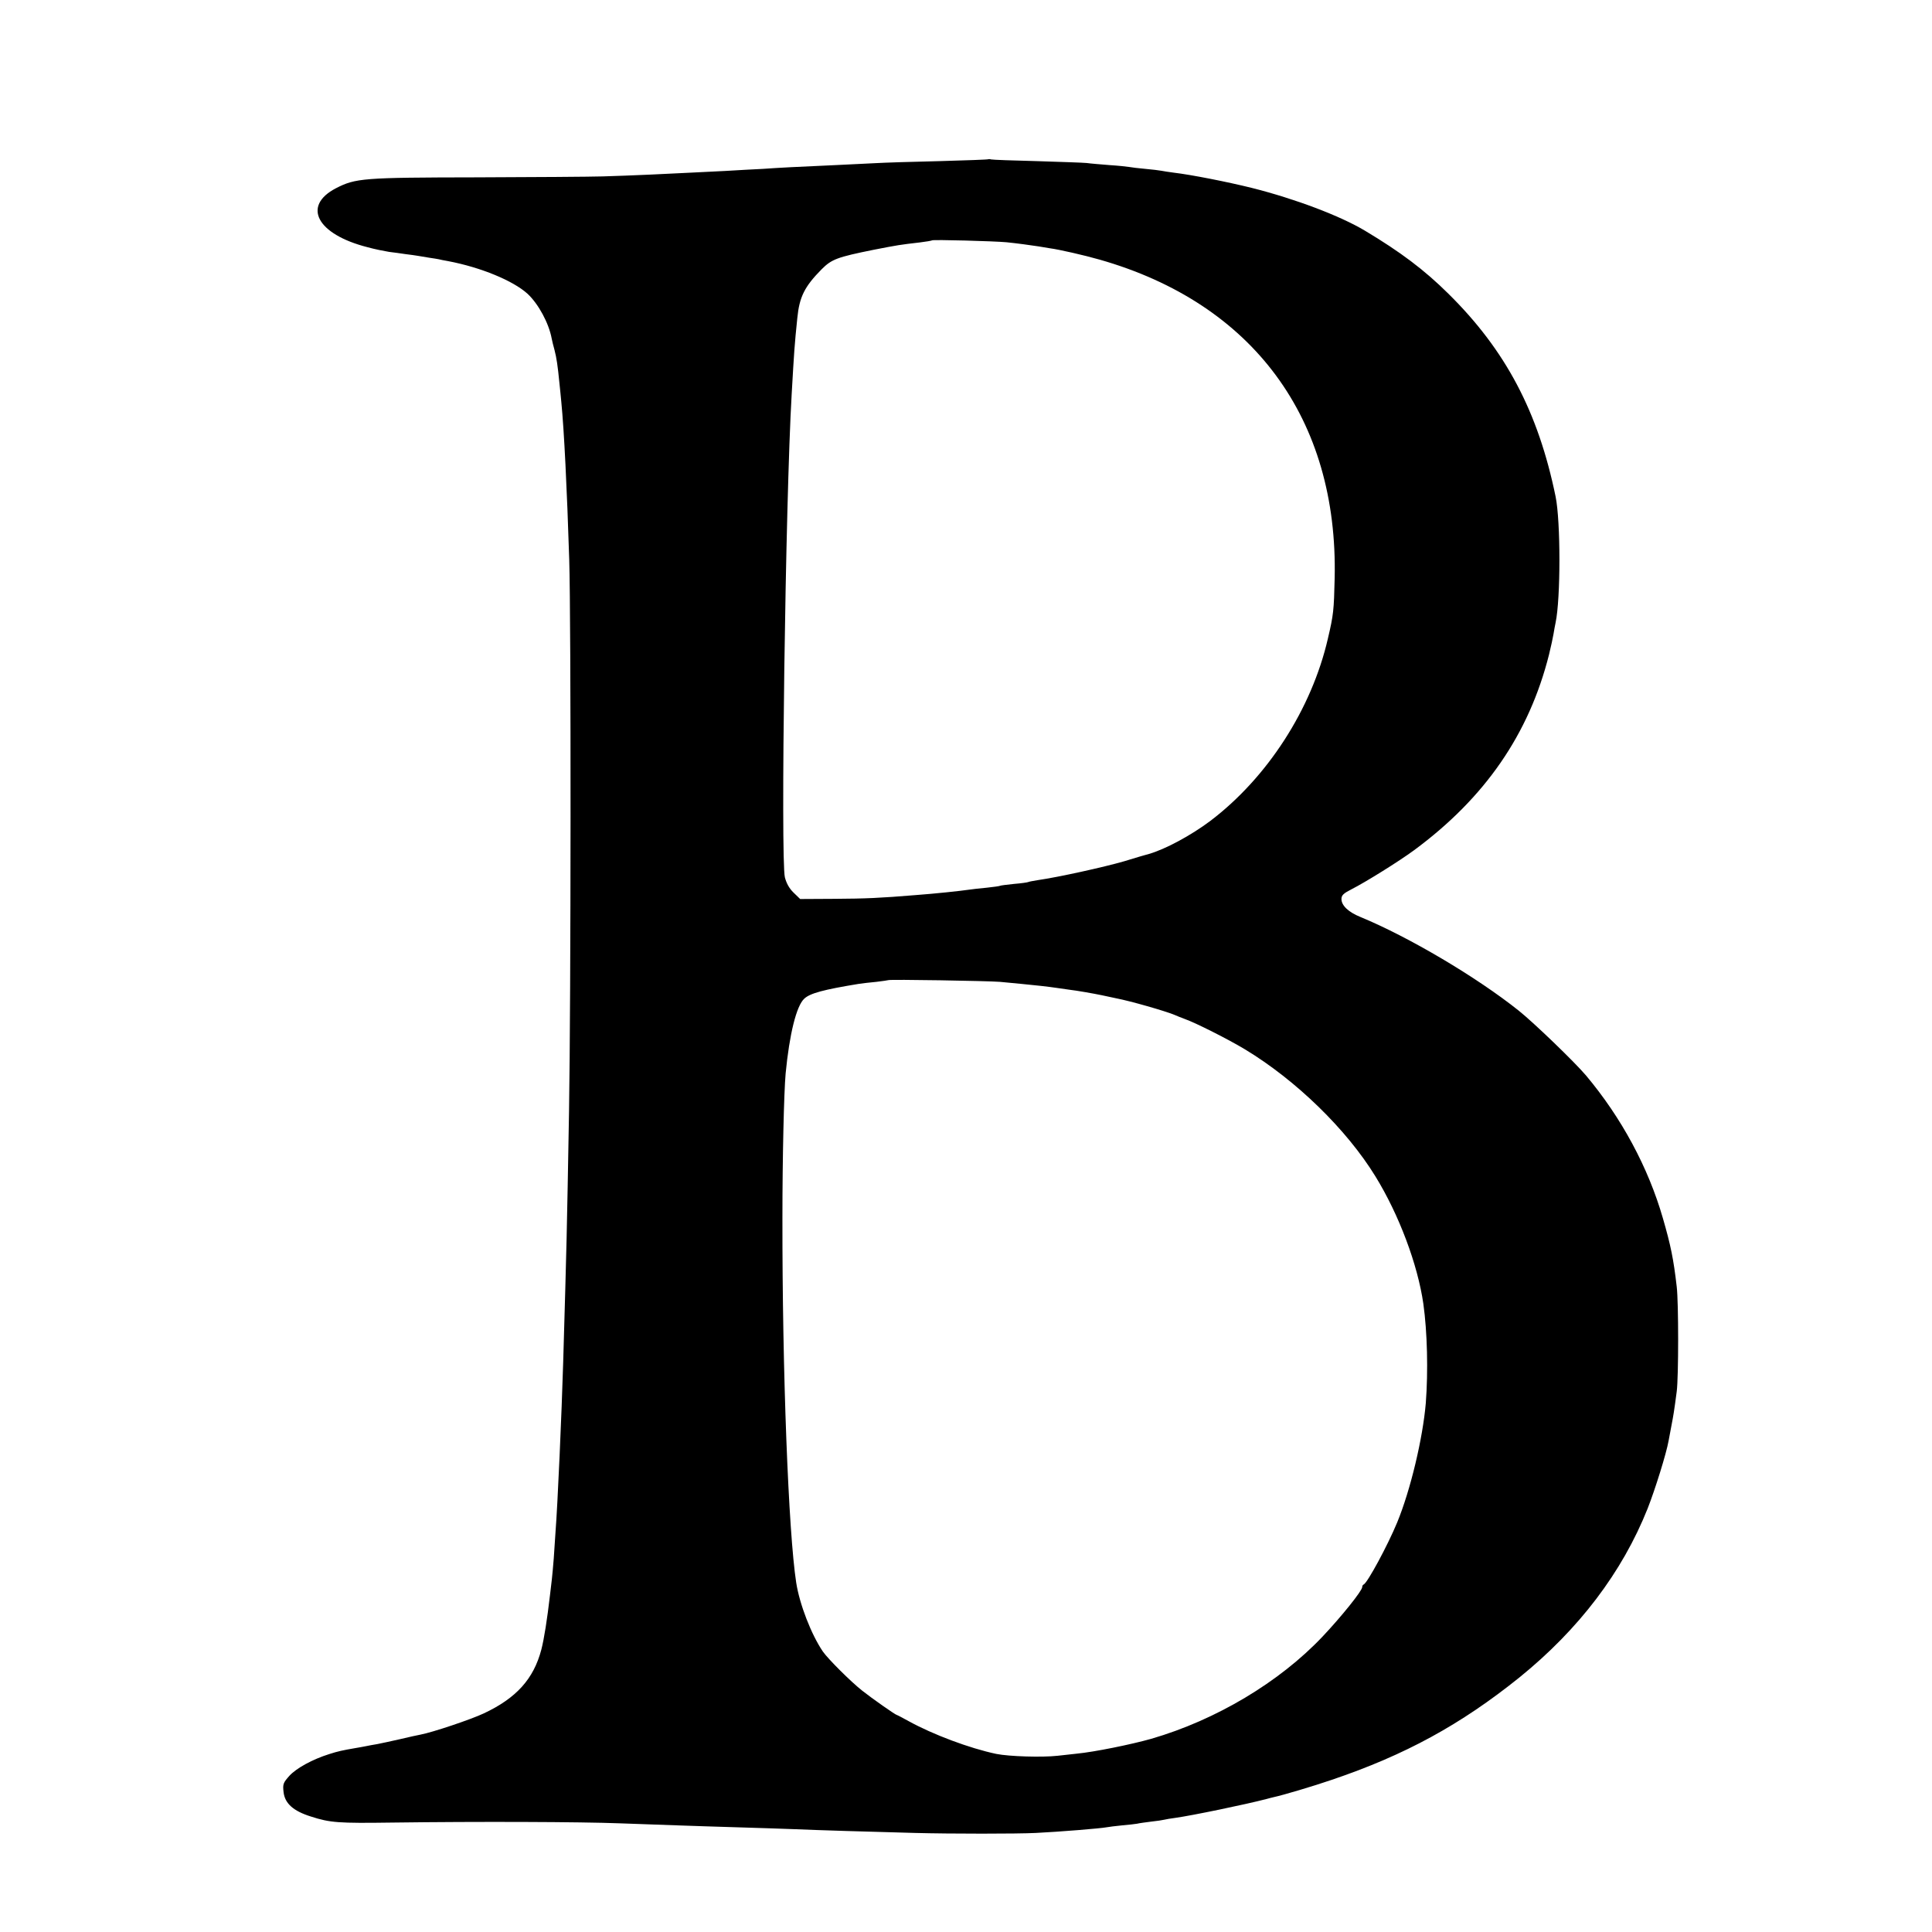
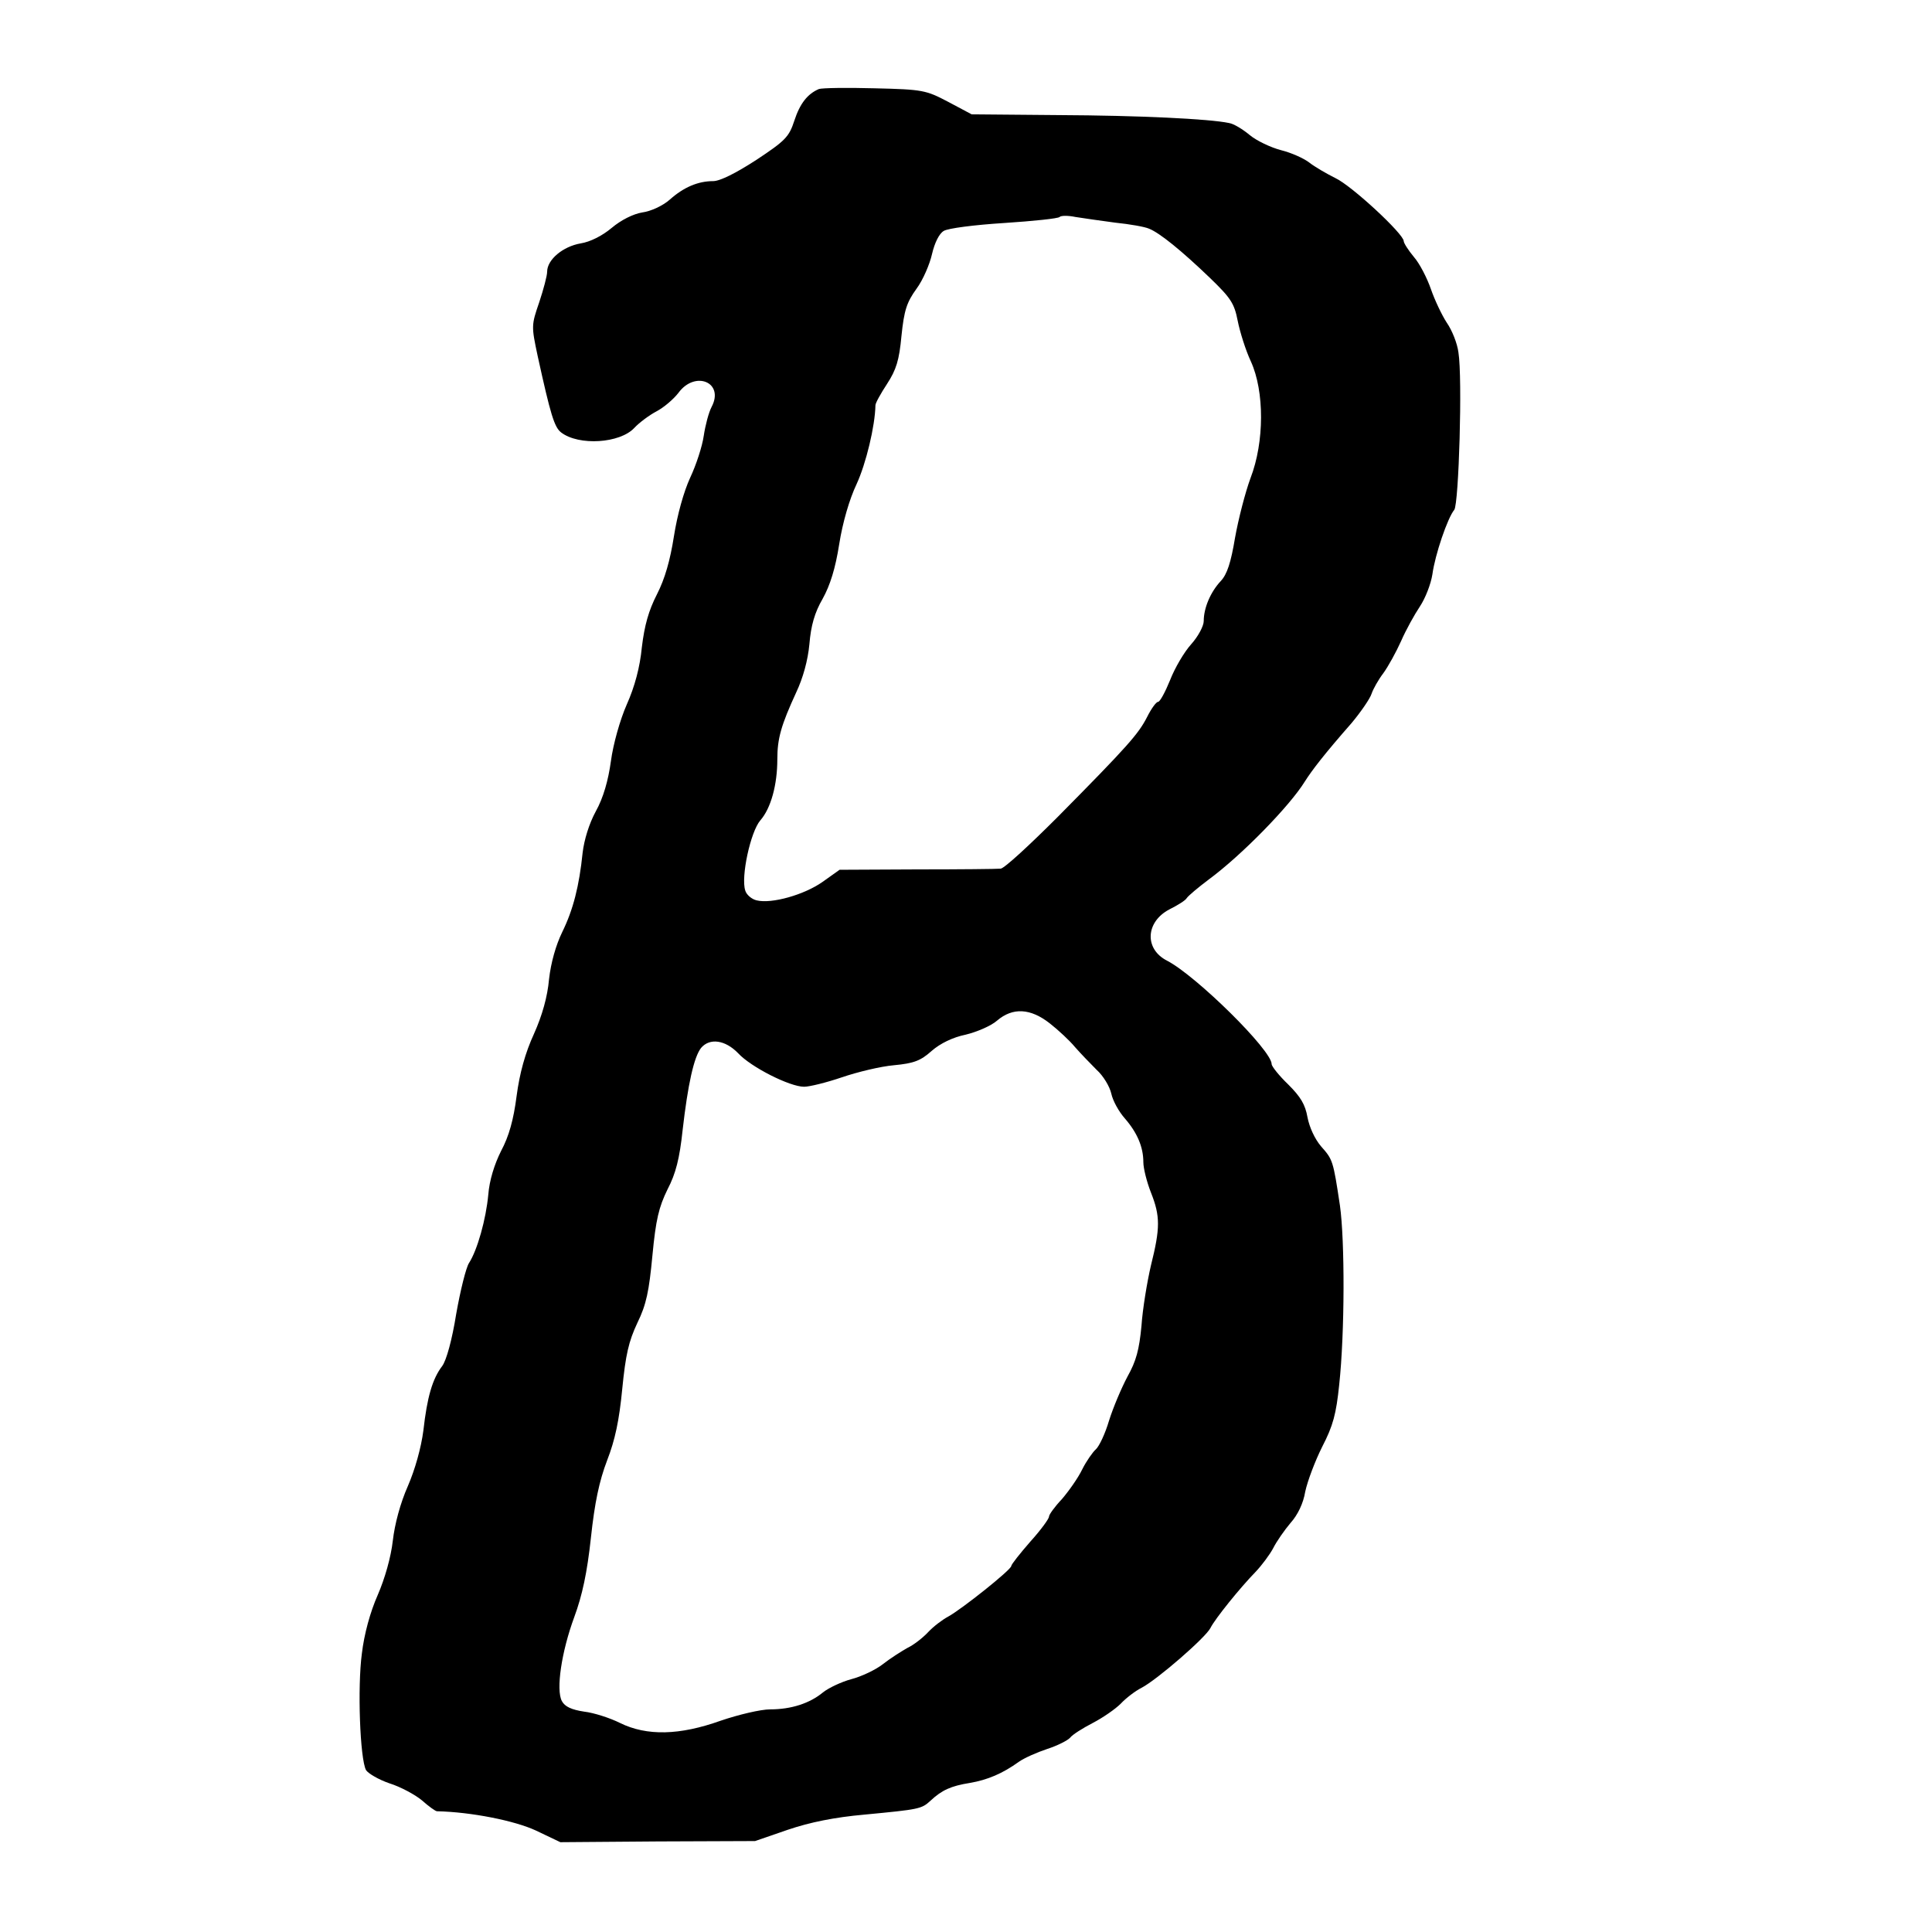
- <svg xmlns="http://www.w3.org/2000/svg" version="1.0" width="1024pt" height="1024pt" viewBox="0 0 1024 1024" preserveAspectRatio="xMidYMid meet">
-   <g transform="translate(0,1024) scale(0.1,-0.1)" fill="#000000" stroke="none">
-     <path d="M5238 9396 c-1 -2 -118 -6 -258 -10 -140 -3 -295 -8 -345 -11 -49 -2 -142 -7 -205 -10 -202 -9 -303 -14 -385 -20 -44 -2 -134 -7 -200 -11 -66 -3 -148 -7 -182 -9 -89 -5 -328 -16 -468 -20 -66 -2 -367 -4 -670 -5 -601 -1 -640 -4 -745 -58 -180 -94 -100 -244 167 -312 39 -11 91 -21 115 -25 24 -3 63 -8 88 -12 25 -3 54 -7 65 -9 10 -2 37 -6 60 -10 22 -3 45 -7 50 -8 6 -2 28 -6 50 -10 174 -33 345 -104 421 -173 58 -54 113 -156 128 -237 2 -12 9 -39 15 -61 11 -42 17 -83 26 -175 3 -30 8 -75 10 -100 15 -152 30 -459 42 -835 10 -320 9 -2342 -1 -2925 -12 -678 -12 -677 -31 -1330 -8 -270 -29 -752 -41 -905 -2 -33 -6 -94 -9 -135 -3 -41 -8 -91 -10 -110 -2 -19 -7 -57 -10 -85 -15 -129 -31 -231 -46 -289 -41 -155 -132 -256 -304 -337 -70 -33 -273 -101 -337 -113 -13 -2 -61 -13 -108 -24 -47 -11 -101 -22 -120 -26 -19 -3 -46 -8 -60 -11 -14 -3 -38 -7 -55 -10 -70 -12 -93 -17 -140 -32 -89 -28 -173 -74 -211 -115 -33 -37 -36 -44 -31 -87 7 -60 52 -100 145 -129 102 -33 145 -36 432 -32 457 6 997 4 1205 -4 110 -4 250 -9 310 -11 61 -2 200 -7 310 -10 110 -3 247 -8 305 -10 110 -5 410 -14 640 -20 192 -5 540 -5 640 0 124 6 345 24 375 30 11 2 48 7 81 10 34 3 70 7 81 9 11 3 44 7 74 11 30 3 61 8 69 10 8 2 35 7 60 10 87 12 372 71 483 100 9 3 27 7 39 10 47 10 209 58 308 92 387 131 682 292 993 542 315 255 545 557 680 896 40 102 99 291 111 359 3 16 10 52 15 80 10 52 14 74 28 181 10 78 10 471 0 555 -17 148 -32 220 -73 362 -78 271 -220 534 -408 758 -63 74 -275 278 -356 343 -223 178 -583 391 -840 497 -64 26 -100 61 -100 95 0 20 11 30 52 51 77 39 253 149 332 207 377 278 610 616 716 1037 10 41 21 91 24 110 3 19 8 46 11 60 27 128 27 536 0 668 -92 448 -264 775 -568 1075 -128 127 -255 222 -442 334 -132 79 -370 169 -600 227 -129 32 -321 70 -415 81 -25 3 -54 8 -65 10 -11 2 -49 7 -85 10 -36 3 -74 8 -85 10 -11 2 -58 7 -105 10 -47 4 -101 8 -120 11 -19 2 -138 6 -265 10 -126 3 -235 7 -242 9 -6 2 -13 2 -15 1z m97 -440 c58 -6 124 -15 170 -22 22 -4 49 -8 60 -10 47 -6 183 -37 263 -60 814 -232 1265 -844 1246 -1689 -4 -169 -6 -193 -36 -320 -86 -373 -320 -736 -623 -966 -101 -76 -238 -150 -325 -175 -8 -2 -68 -19 -132 -39 -107 -31 -347 -84 -458 -100 -24 -4 -47 -8 -50 -10 -4 -2 -38 -7 -76 -10 -38 -4 -71 -8 -74 -10 -3 -2 -34 -6 -70 -10 -36 -3 -76 -8 -90 -10 -46 -7 -189 -22 -285 -29 -193 -16 -268 -19 -432 -20 l-182 -1 -35 34 c-23 22 -38 50 -46 81 -23 97 3 1997 36 2560 13 227 15 260 30 405 11 111 38 166 129 258 53 53 82 64 275 103 128 25 141 27 245 39 33 4 62 9 65 11 4 5 331 -4 395 -10z m-35 -3920 c30 -3 82 -8 115 -11 73 -7 138 -14 185 -21 19 -3 51 -7 70 -10 36 -4 127 -20 170 -29 14 -3 48 -10 75 -16 78 -15 259 -67 310 -88 11 -5 36 -15 55 -22 59 -21 231 -108 319 -161 271 -164 538 -424 691 -673 125 -203 224 -467 254 -675 21 -150 26 -357 13 -527 -16 -187 -81 -461 -152 -633 -50 -121 -157 -319 -177 -328 -5 -2 -8 -8 -8 -14 0 -19 -109 -155 -210 -262 -229 -242 -564 -442 -908 -542 -106 -30 -302 -70 -397 -79 -38 -4 -83 -9 -100 -11 -80 -9 -256 -4 -325 10 -142 30 -336 103 -463 173 -33 18 -61 33 -63 33 -7 0 -135 90 -184 129 -61 48 -182 169 -209 208 -61 90 -123 249 -141 365 -41 267 -74 1115 -73 1933 0 319 8 664 17 765 20 208 57 359 99 397 31 29 104 48 287 78 19 3 62 8 95 11 33 4 61 8 63 9 6 5 532 -4 592 -9z" />
+ <svg xmlns="http://www.w3.org/2000/svg" version="1.0" width="512pt" height="512pt" viewBox="0 0 512 512" preserveAspectRatio="xMidYMid meet">
+   <g transform="translate(0,512) scale(0.1,-0.1)" fill="#000000" stroke="none">
+     <path d="M2170 4884 c-30 -13 -50 -38 -65 -84 -14 -43 -24 -53 -101 -104 -54 -35 -96 -56 -114 -56 -40 0 -78 -16 -115 -49 -18 -16 -50 -31 -73 -34 -24 -4 -56 -20 -81 -41 -25 -21 -57 -37 -82 -41 -47 -8 -89 -43 -89 -75 0 -11 -10 -48 -21 -81 -21 -61 -21 -63 -4 -143 34 -155 44 -188 62 -202 47 -36 156 -29 194 12 13 14 40 34 59 44 19 10 45 32 58 49 44 60 122 28 88 -37 -8 -15 -17 -50 -21 -77 -4 -28 -20 -77 -36 -111 -17 -37 -34 -98 -43 -155 -10 -64 -24 -113 -45 -154 -22 -43 -33 -82 -40 -140 -5 -53 -19 -105 -40 -152 -18 -41 -36 -105 -42 -150 -7 -51 -20 -97 -40 -133 -18 -33 -31 -76 -35 -110 -9 -88 -25 -151 -54 -210 -17 -35 -30 -81 -35 -125 -4 -46 -18 -96 -40 -145 -23 -50 -38 -104 -46 -165 -8 -62 -20 -106 -41 -145 -18 -36 -31 -78 -34 -116 -6 -65 -29 -147 -51 -181 -8 -12 -23 -73 -34 -135 -11 -69 -26 -123 -37 -138 -26 -34 -40 -82 -50 -171 -6 -46 -22 -103 -41 -147 -20 -45 -35 -101 -40 -145 -5 -44 -21 -100 -40 -144 -20 -45 -36 -104 -42 -155 -12 -89 -5 -279 11 -309 6 -9 33 -25 62 -35 29 -9 68 -30 86 -45 18 -16 36 -29 40 -29 91 -2 206 -25 262 -51 l65 -31 258 2 258 1 87 30 c59 20 124 33 202 40 147 14 152 15 176 37 30 28 54 39 104 47 47 8 87 25 130 56 14 10 48 25 75 34 28 9 55 23 61 30 6 8 33 25 60 39 27 14 60 37 74 51 14 15 39 34 55 42 42 22 171 134 183 159 12 24 78 106 120 149 16 17 37 45 46 62 9 18 30 48 46 67 19 21 34 52 39 83 6 28 26 81 45 119 29 56 37 87 45 164 15 139 15 383 2 475 -18 120 -19 122 -50 157 -17 20 -31 51 -36 77 -6 34 -18 54 -51 87 -24 23 -44 48 -44 54 0 37 -200 234 -277 274 -61 31 -57 103 6 136 22 11 43 24 46 30 4 6 30 28 58 49 87 64 215 195 255 260 19 30 52 73 124 155 25 30 49 65 53 78 4 12 18 37 31 54 13 18 34 56 47 85 13 30 36 71 50 92 14 21 29 59 33 85 7 52 40 149 58 171 12 16 22 349 11 417 -3 24 -17 59 -31 79 -13 20 -32 60 -42 89 -10 29 -30 68 -45 85 -15 18 -27 37 -27 42 0 19 -138 147 -181 167 -24 12 -55 30 -69 41 -14 11 -47 26 -75 33 -27 7 -65 25 -83 40 -18 15 -42 30 -55 32 -52 11 -238 20 -452 21 l-230 2 -62 33 c-59 31 -67 33 -195 36 -73 2 -140 1 -148 -2z m785 -354 c39 -4 79 -11 90 -16 28 -11 86 -58 161 -130 56 -54 65 -68 74 -114 6 -30 21 -78 35 -108 36 -79 36 -213 -1 -309 -14 -38 -32 -108 -41 -158 -11 -66 -21 -97 -38 -115 -27 -29 -45 -71 -45 -106 0 -13 -15 -41 -33 -61 -19 -21 -44 -64 -56 -95 -13 -32 -27 -58 -32 -58 -5 0 -18 -18 -29 -40 -23 -45 -50 -76 -238 -266 -73 -73 -140 -135 -150 -136 -9 -1 -109 -2 -222 -2 l-205 -1 -45 -32 c-48 -34 -135 -59 -175 -49 -13 3 -27 15 -30 26 -12 36 14 156 40 186 28 32 45 94 45 162 0 55 10 90 50 177 18 38 31 85 35 128 4 49 14 84 35 120 20 36 34 81 44 145 9 57 27 119 46 159 25 54 49 154 50 209 0 6 14 31 31 57 24 37 32 62 38 127 7 68 14 89 40 125 17 23 35 65 41 92 7 30 19 54 31 61 11 7 81 16 160 21 77 5 144 12 147 16 4 4 23 4 42 0 19 -3 67 -10 105 -15z m-173 -2122 c23 -18 53 -46 67 -63 14 -16 40 -43 57 -60 18 -16 35 -45 39 -63 4 -19 20 -48 36 -66 33 -38 49 -76 49 -116 0 -16 9 -52 20 -80 25 -63 25 -94 0 -194 -10 -43 -22 -115 -25 -160 -6 -63 -14 -93 -37 -134 -16 -30 -38 -82 -49 -117 -10 -34 -26 -68 -35 -76 -8 -7 -25 -31 -36 -53 -11 -23 -36 -58 -54 -79 -19 -20 -34 -41 -34 -46 0 -6 -22 -36 -50 -67 -27 -31 -50 -60 -50 -64 0 -10 -132 -115 -167 -134 -15 -8 -39 -26 -53 -41 -14 -15 -38 -34 -55 -42 -16 -9 -46 -28 -65 -43 -19 -15 -57 -33 -84 -40 -26 -7 -60 -23 -75 -35 -35 -29 -84 -45 -140 -45 -25 0 -84 -14 -131 -30 -109 -39 -196 -41 -267 -6 -26 13 -69 27 -95 30 -33 5 -51 13 -59 28 -16 30 -1 131 33 223 21 57 34 117 44 210 10 93 22 150 43 205 21 54 32 106 40 189 9 91 17 126 40 175 24 49 31 84 40 179 9 95 17 128 40 175 22 42 32 82 40 157 14 122 30 194 49 218 23 27 64 21 98 -14 34 -37 137 -89 175 -89 14 0 59 11 100 25 41 14 103 29 138 32 53 5 71 12 100 38 23 20 56 36 90 43 29 7 67 23 83 37 42 36 89 33 140 -7z" />
  </g>
</svg>
